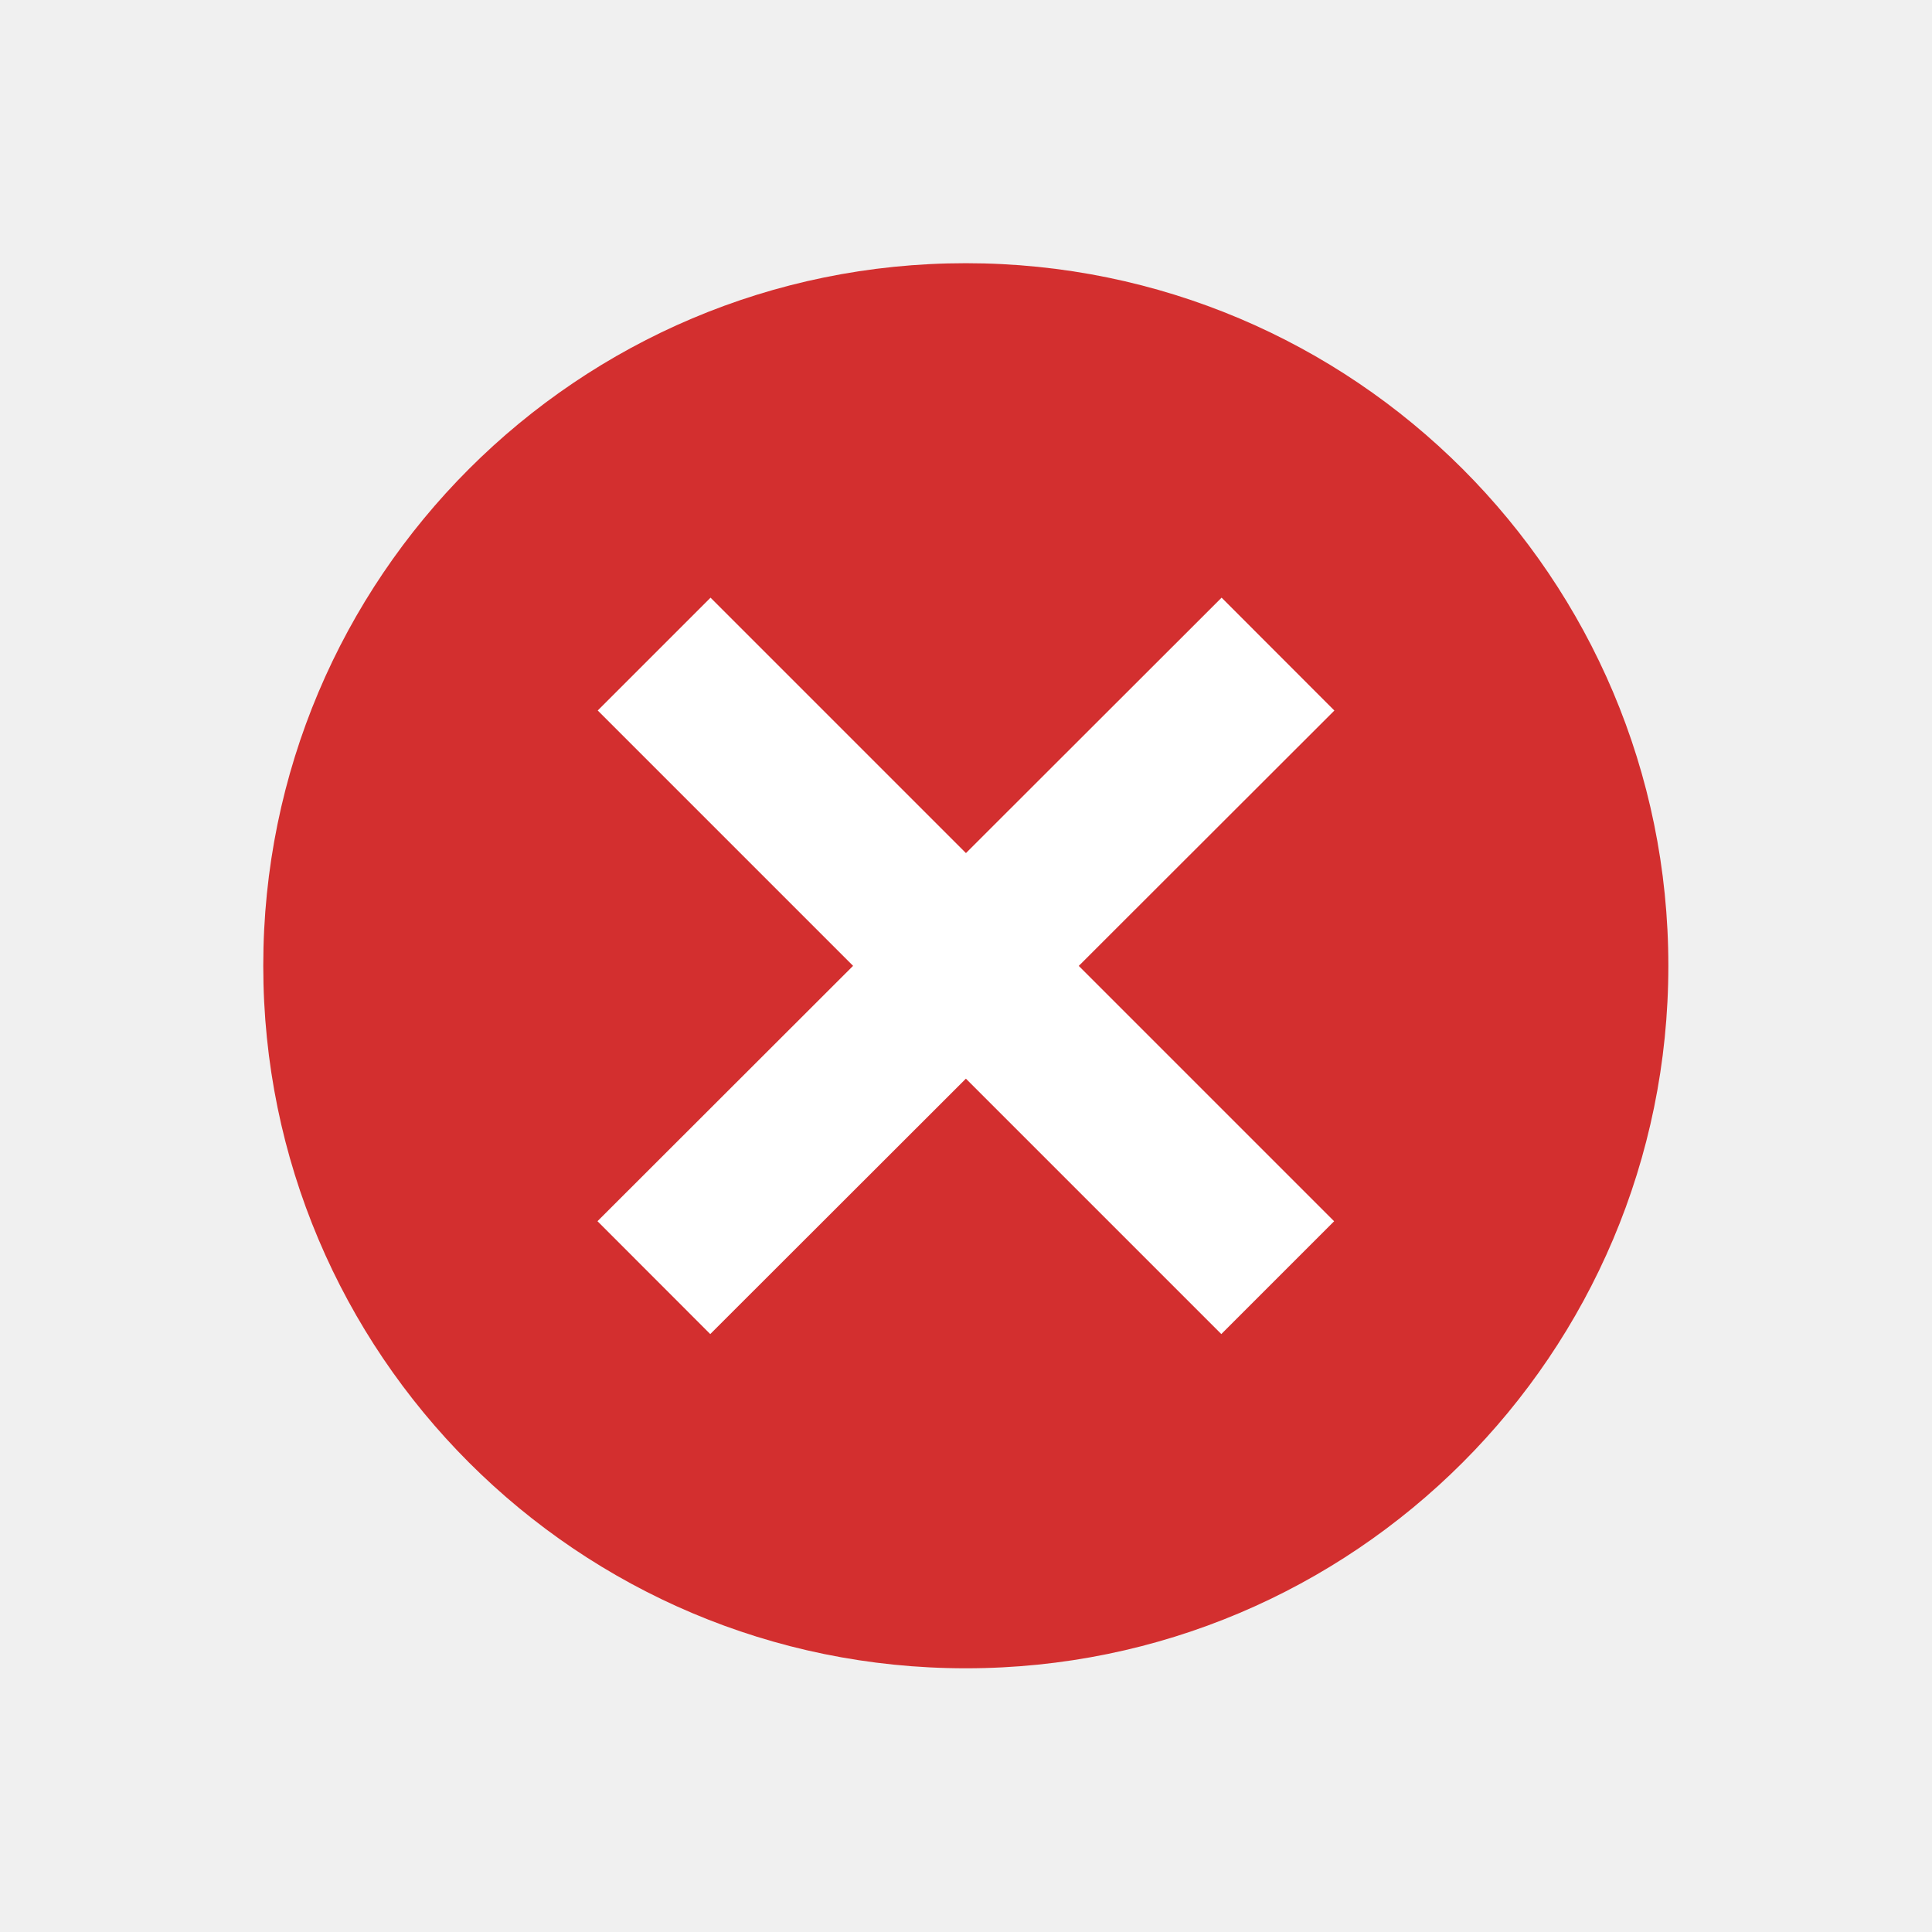
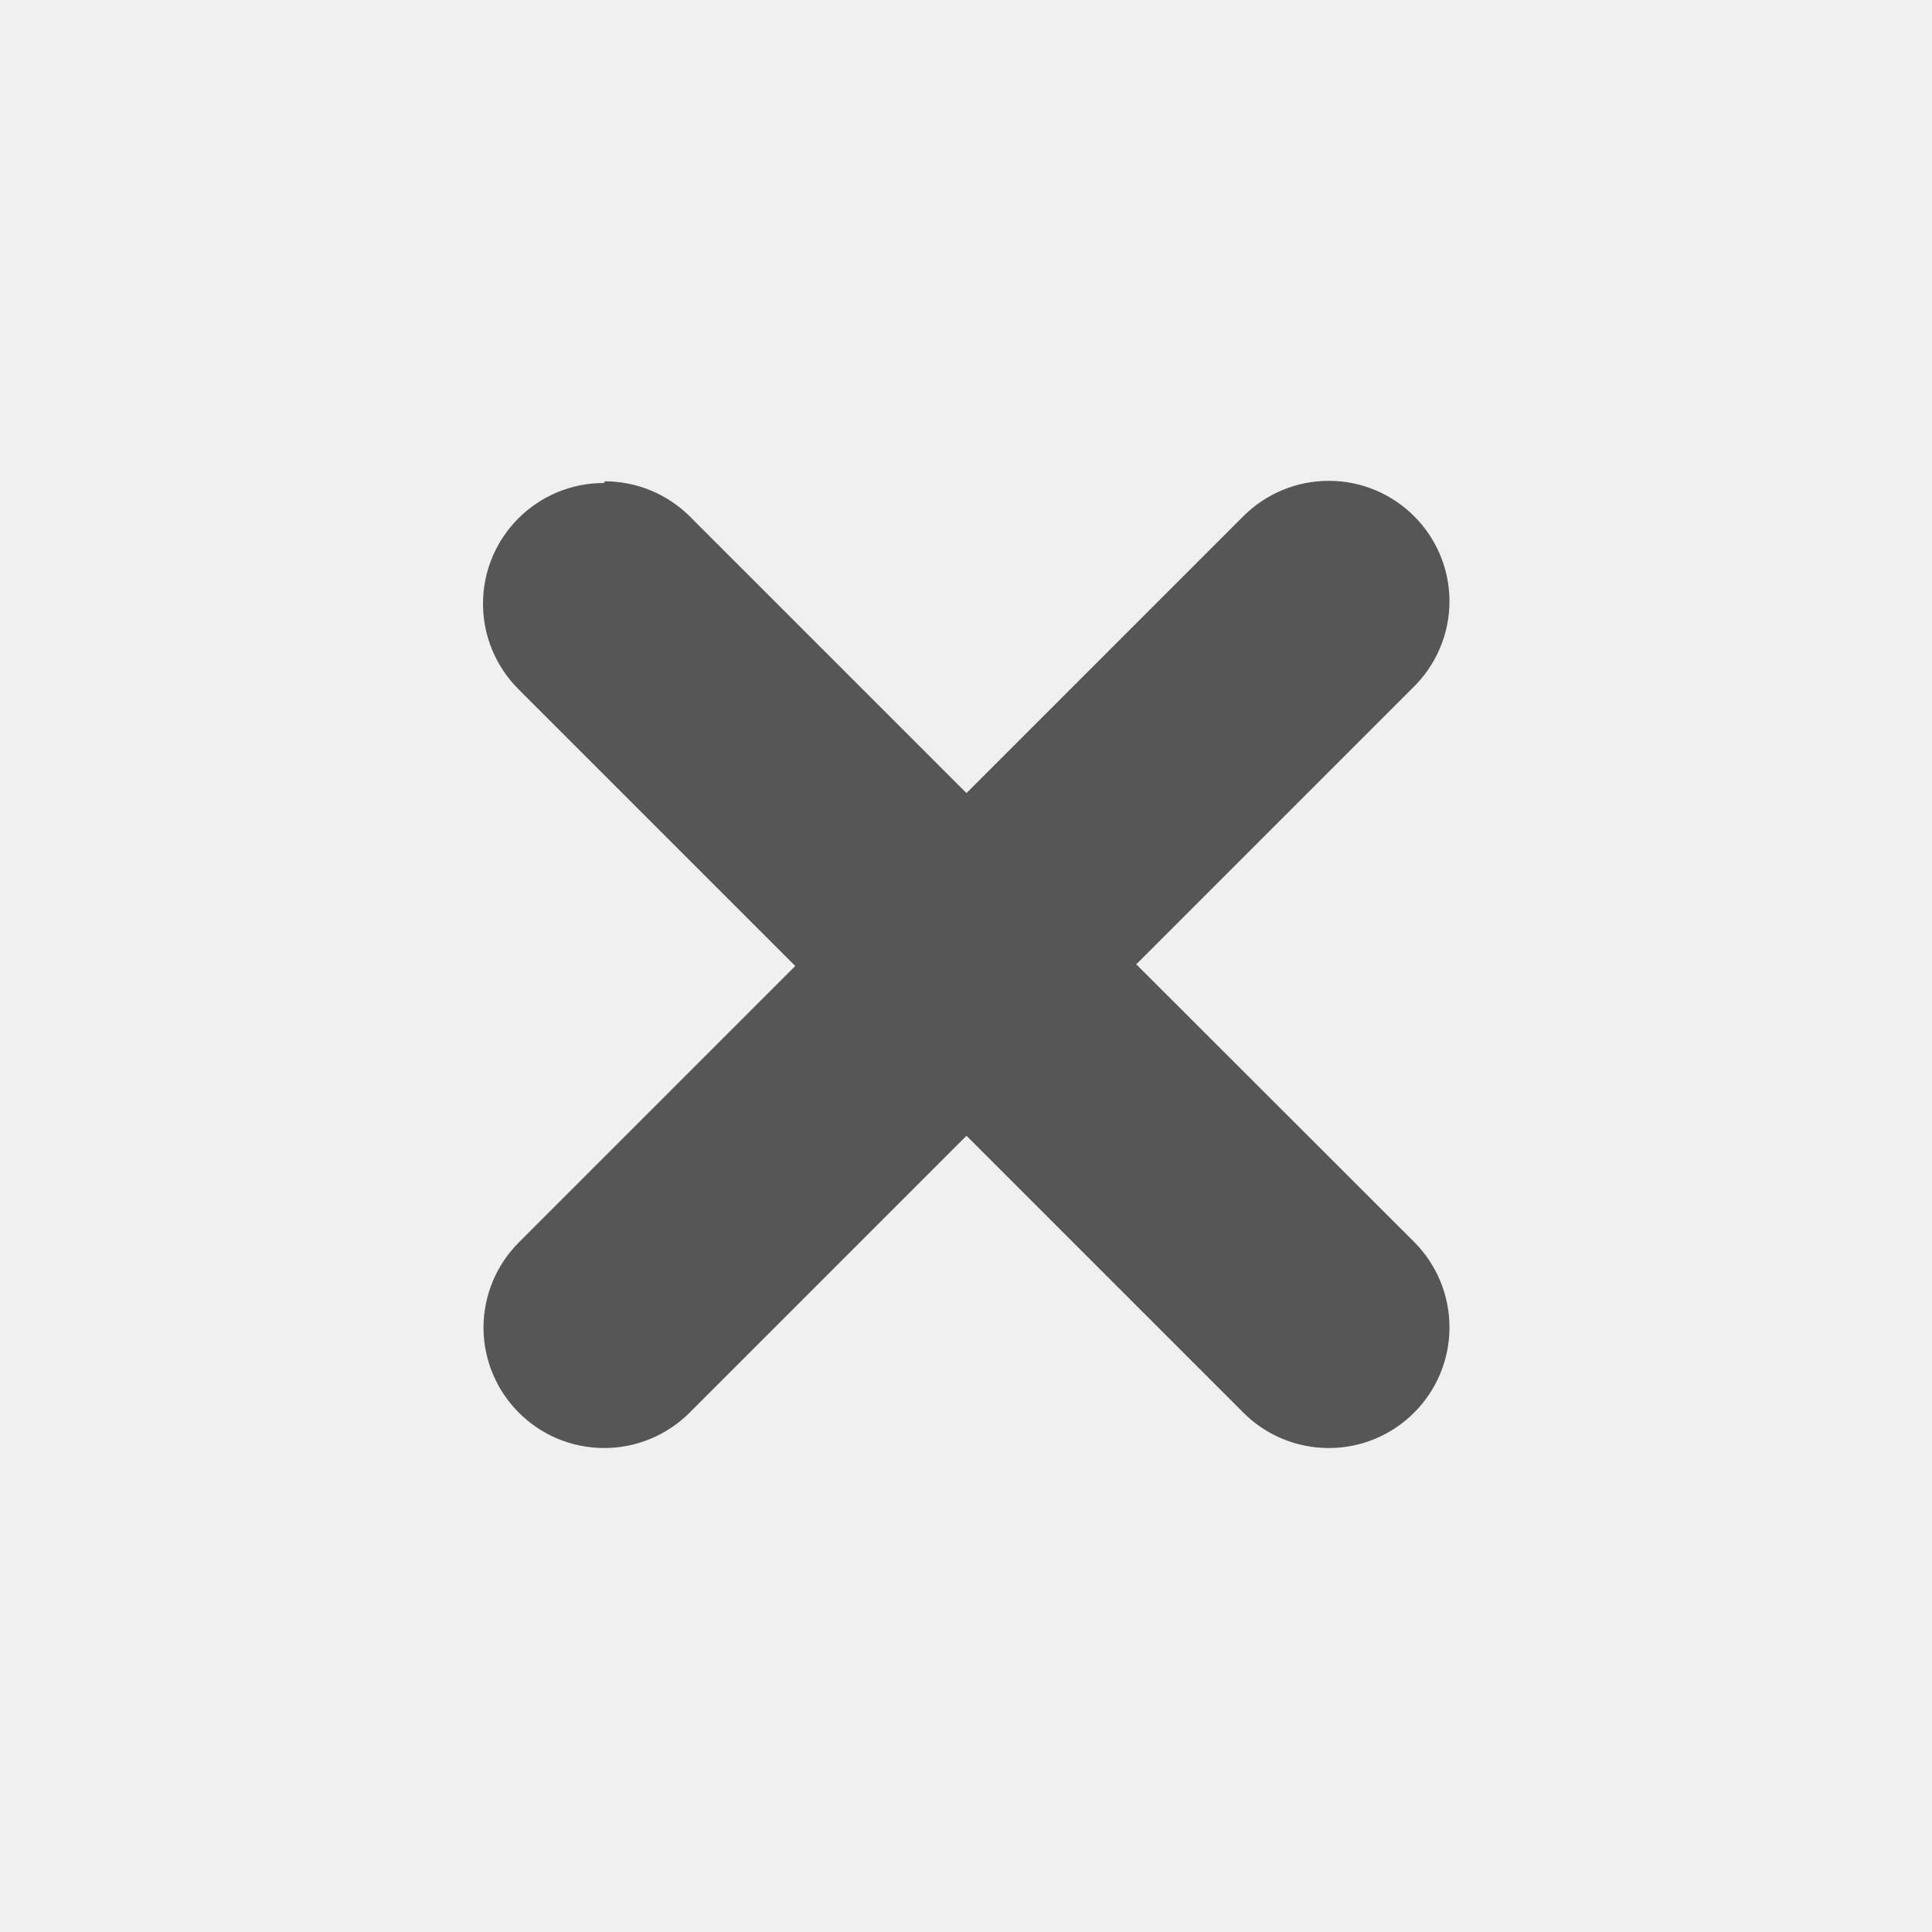
- <svg xmlns="http://www.w3.org/2000/svg" width="22" height="22" viewBox="0 0 5.821 5.821">
-   <g transform="matrix(.72727 0 0 .72727 3.295 -210.78)">
-     <rect ry="2.91" rx="2.91" y="-2.381" x="-296.735" height="5.821" width="5.821" transform="matrix(0 -1 -1 0 0 0)" fill="#d32f2f" />
-     <path d="M-1.587 292.767l2.116 2.116M.53 292.767l-2.118 2.116" fill="none" stroke="#fff" stroke-width=".661" stroke-linecap="square" />
-   </g>
+ <svg xmlns="http://www.w3.org/2000/svg" width="16" height="16" viewBox="0 0 16 16">
+   <defs>
+     <style id="current-color-scheme" type="text/css">
+    .ColorScheme-Text { color:#565656; } .ColorScheme-Highlight { color:#5294e2; }
+   </style>
+   </defs>
+   <path style="fill:currentColor" class="ColorScheme-Text" d="M 11.004 3.982 A 1 1 0 0 0 10.297 4.275 L 8.004 6.568 L 5.721 4.285 A 1 1 0 0 0 5.711 4.275 A 1 1 0 0 0 5.01 3.986 L 5 4 A 1 1 0 0 0 4 5 A 1 1 0 0 0 4.293 5.707 L 6.586 8 L 4.293 10.293 A 1 1 0 0 0 4.004 10.992 A 1 1 0 0 0 5.004 11.992 A 1 1 0 0 0 5.711 11.699 L 8.004 9.406 L 10.287 11.689 A 1 1 0 0 0 11.004 11.992 A 1 1 0 0 0 12.004 10.992 A 1 1 0 0 0 11.711 10.285 L 9.41 7.986 L 11.693 5.703 A 1 1 0 0 0 12.004 4.982 A 1 1 0 0 0 11.004 3.982 z" />
</svg>
